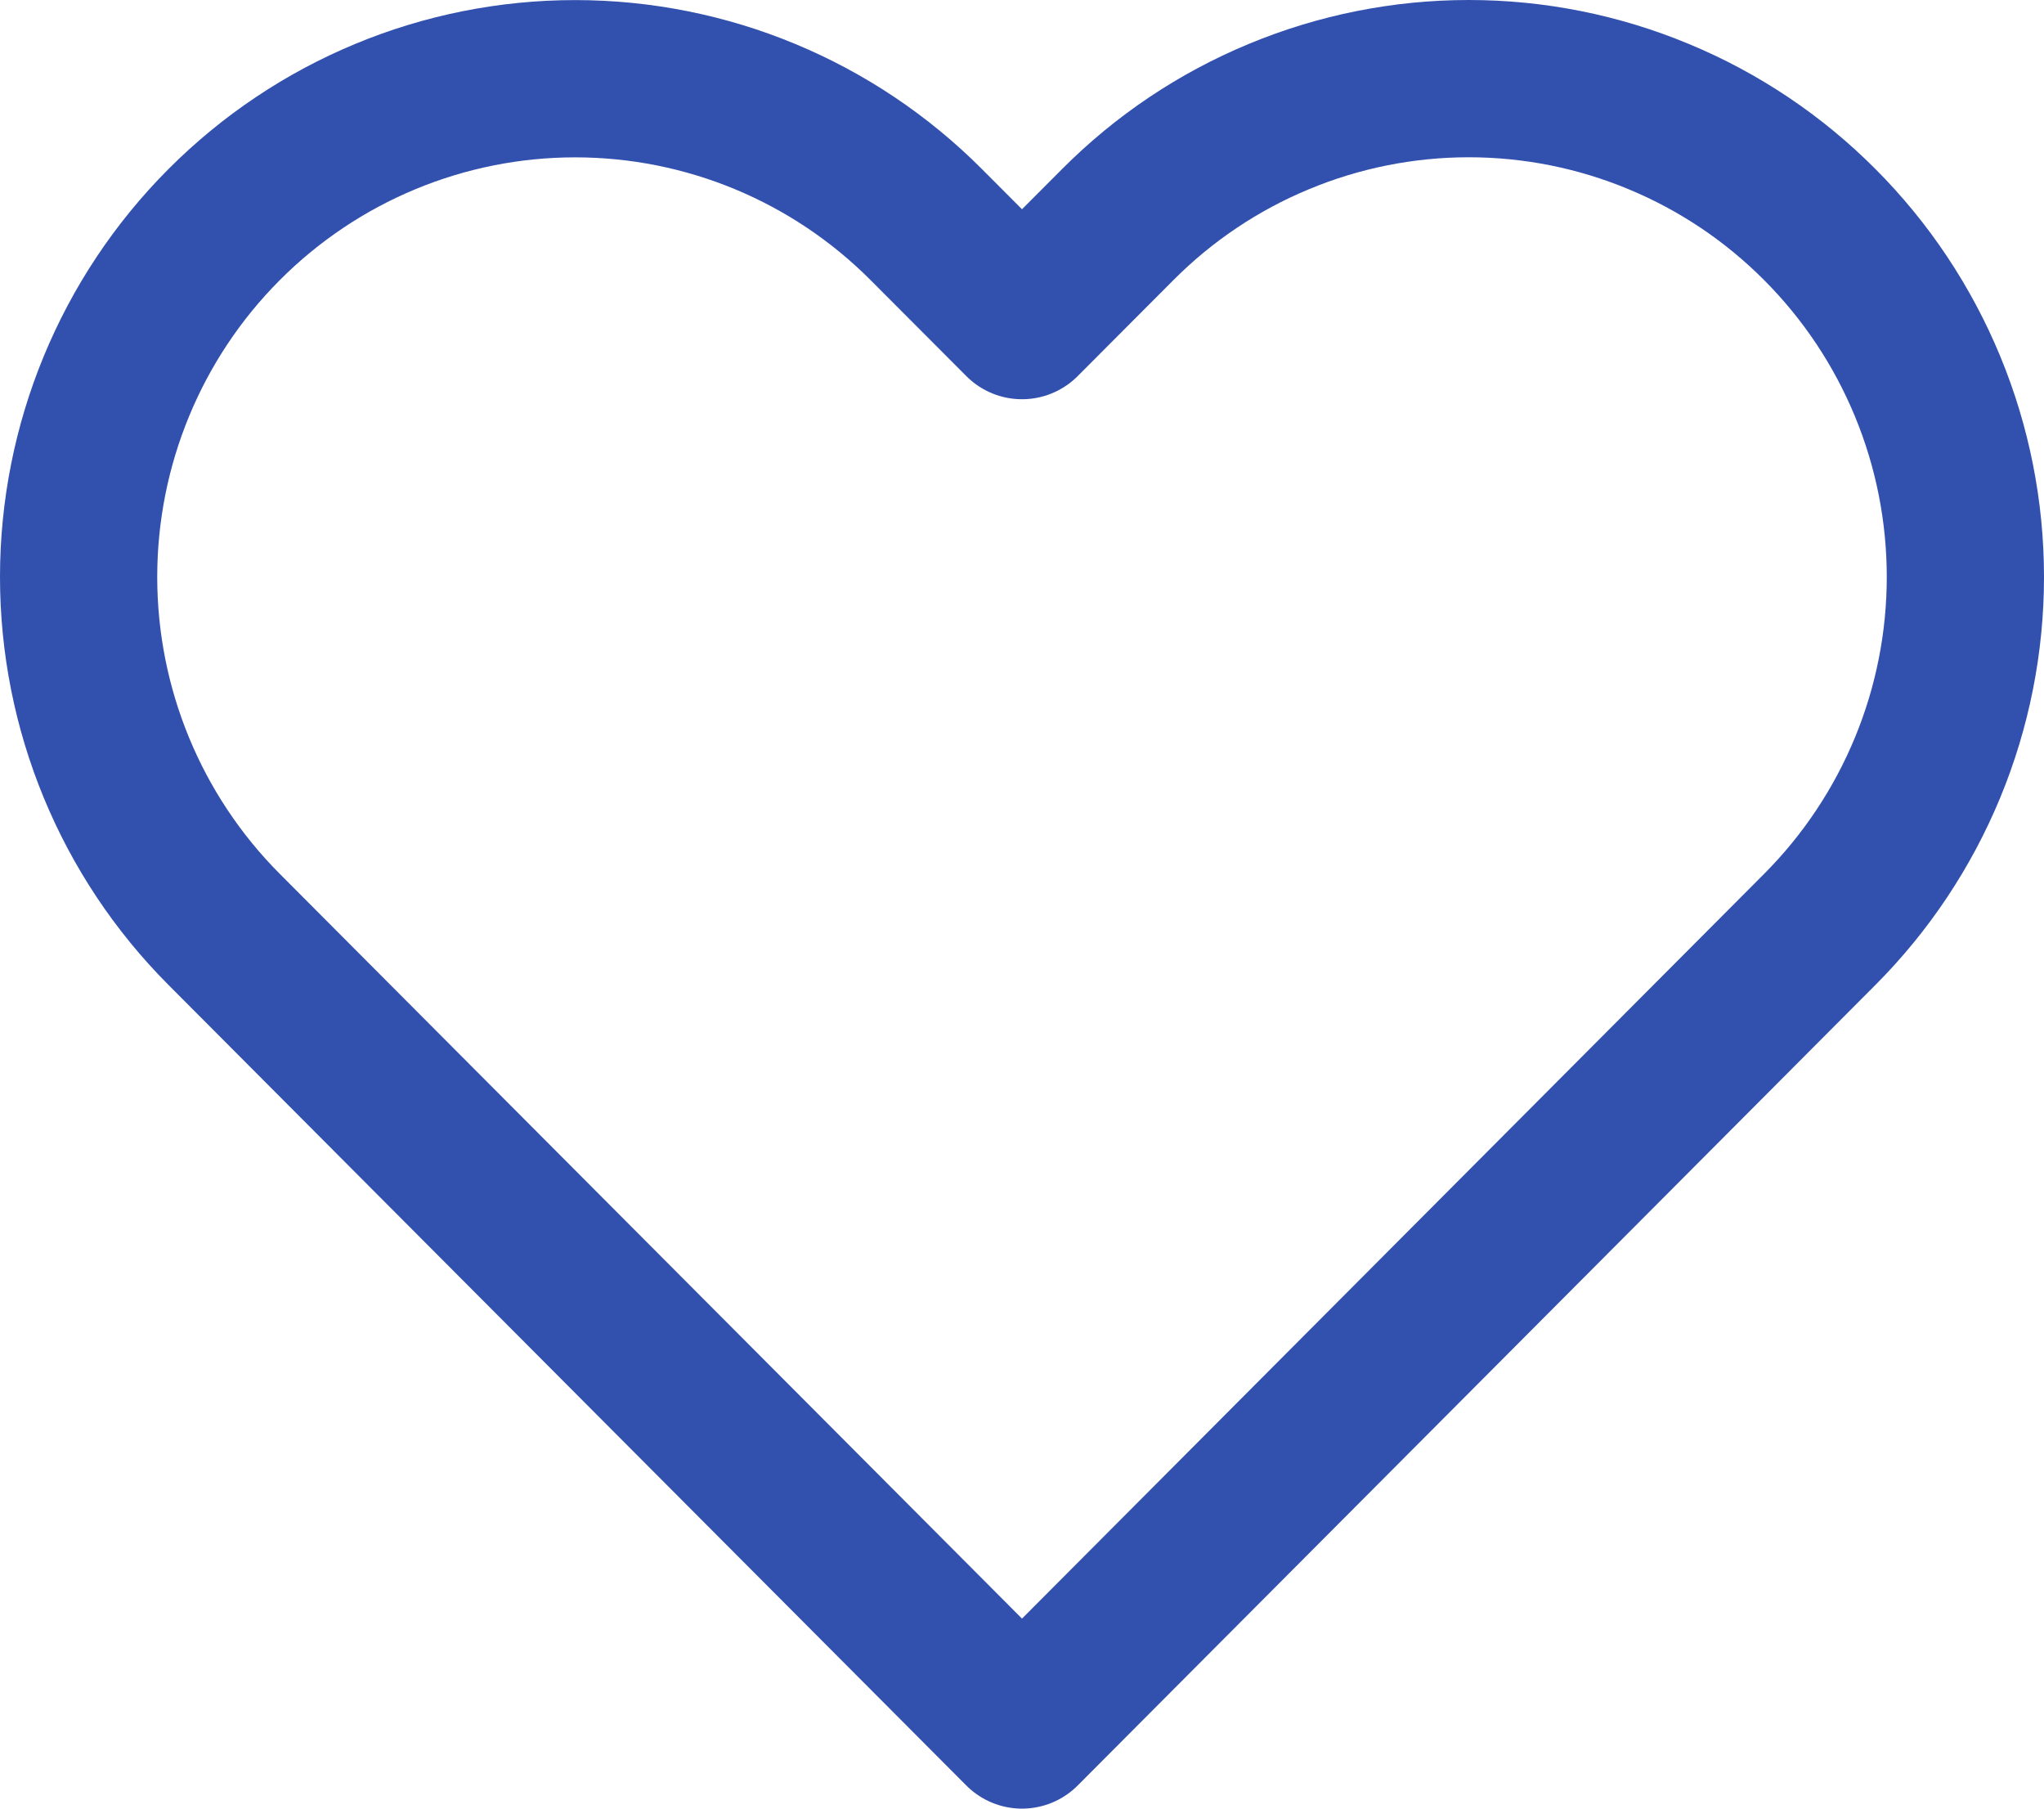
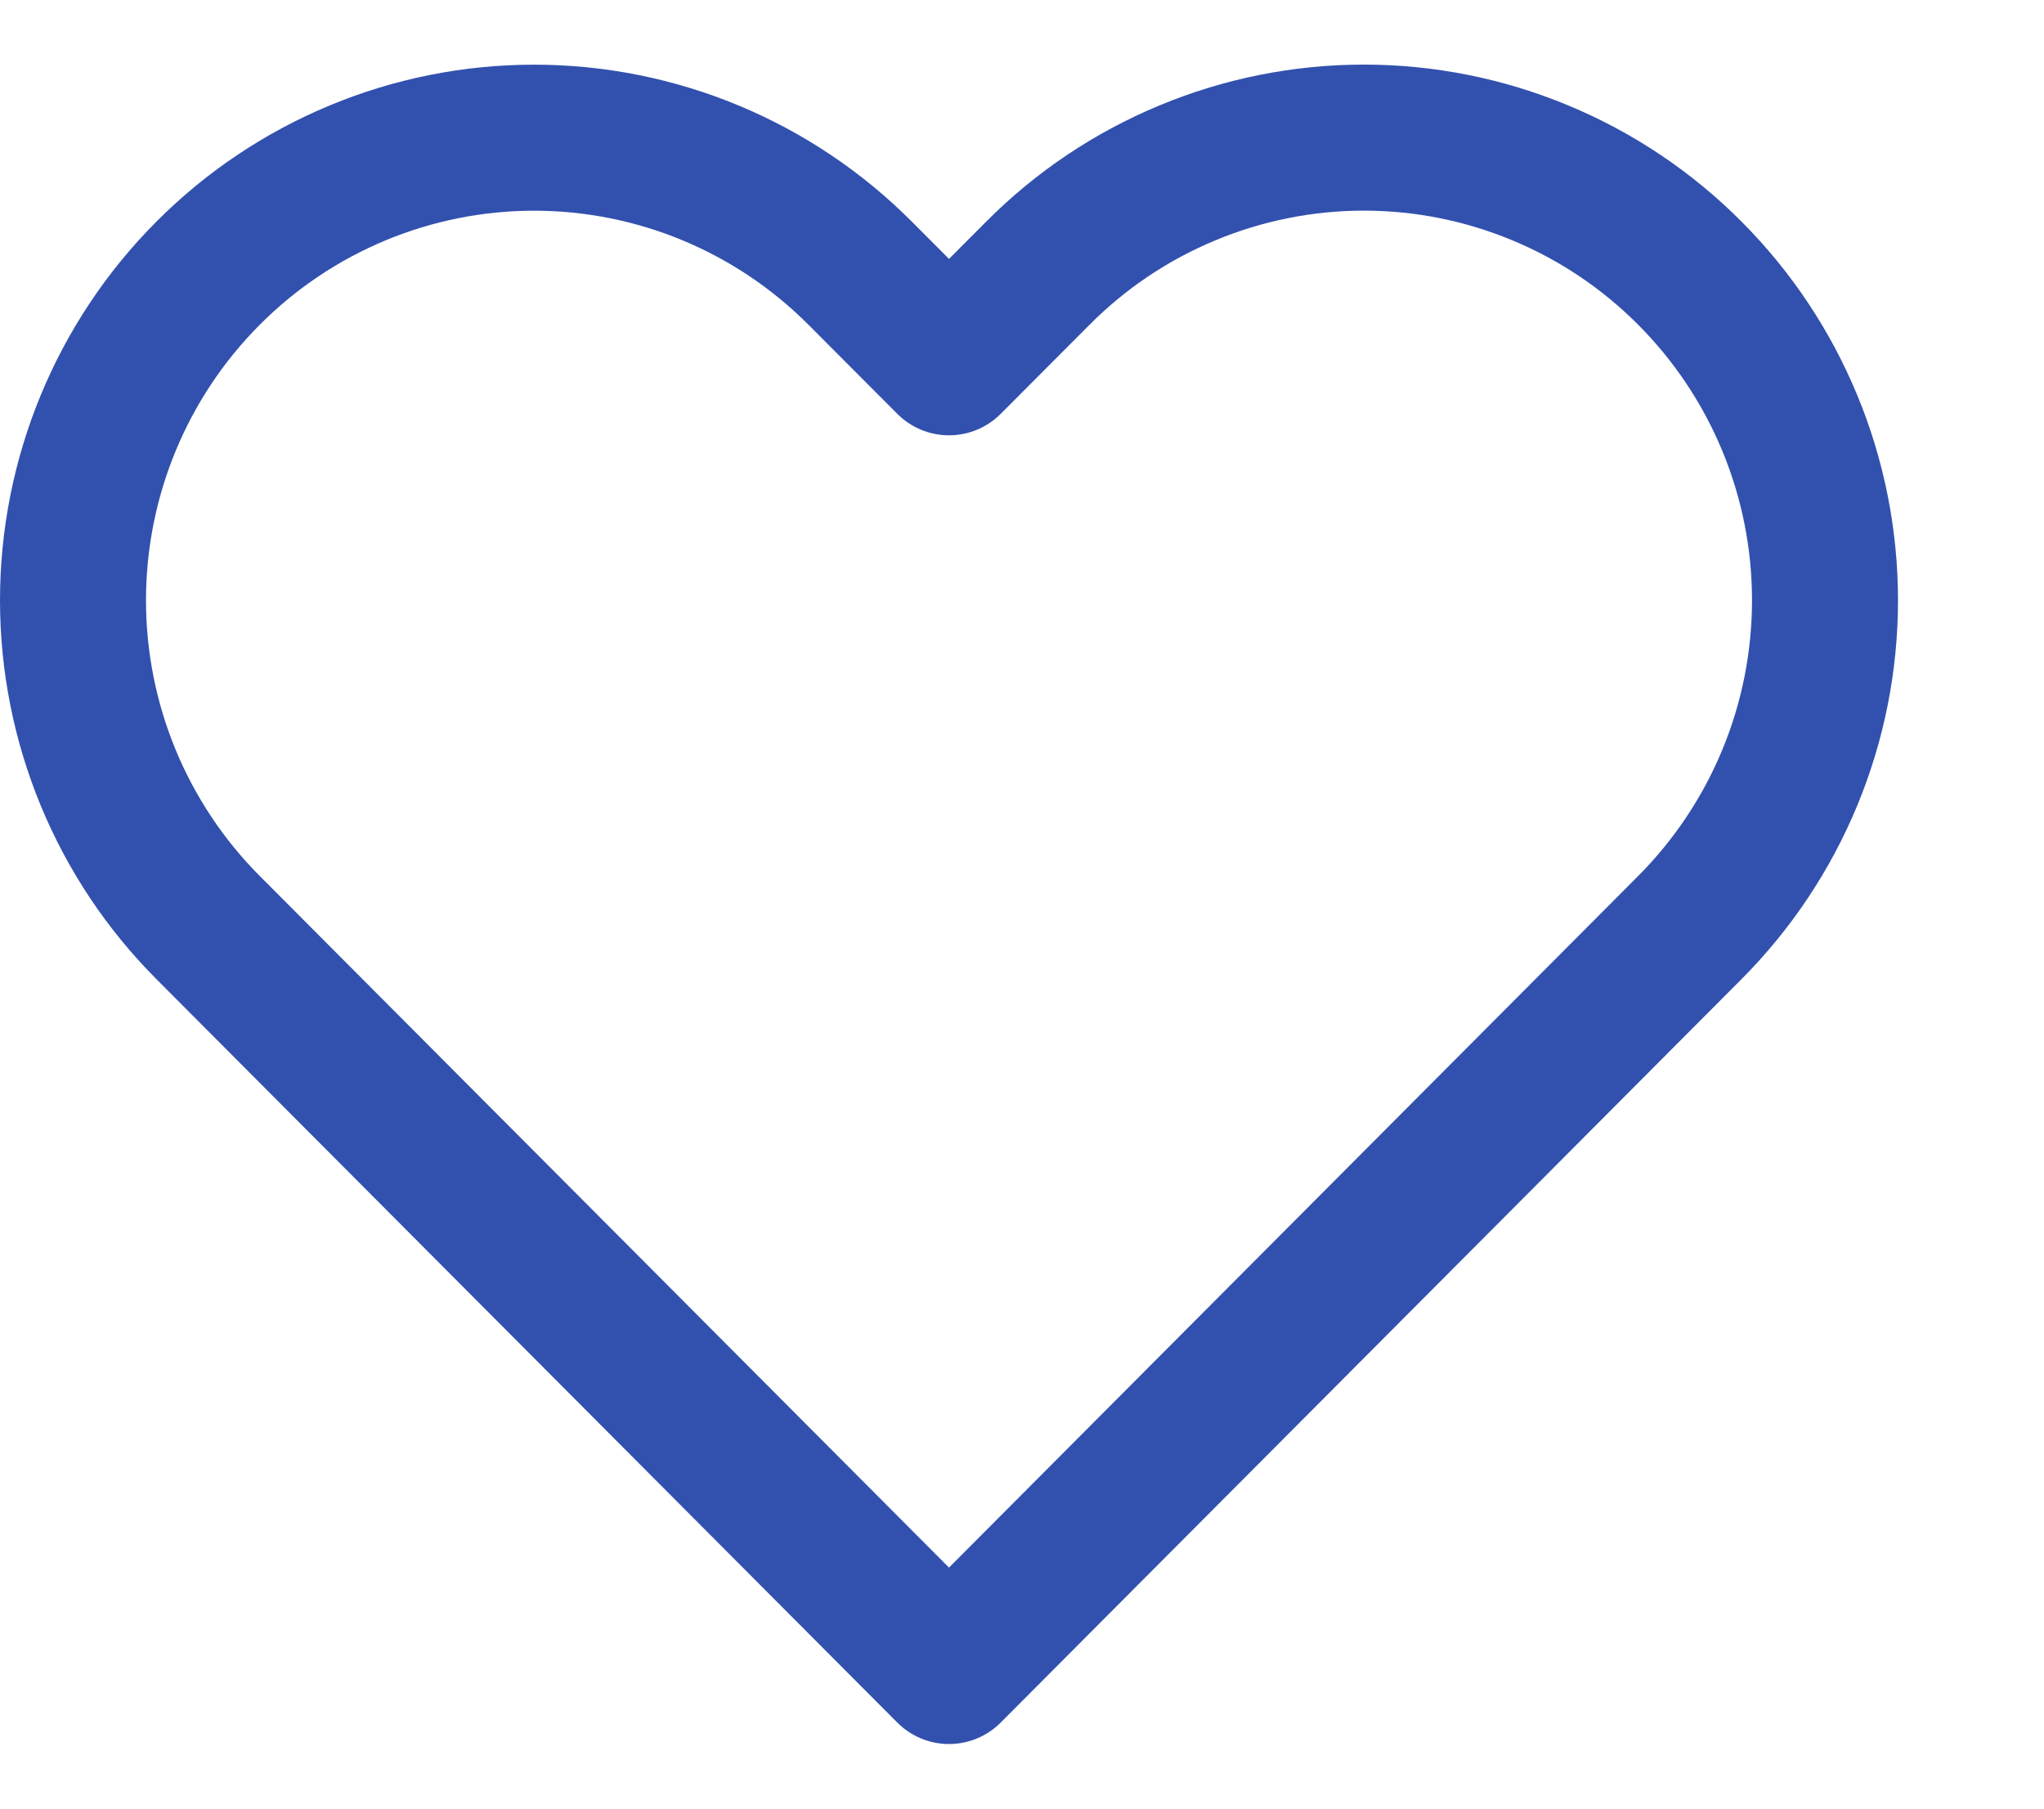
- <svg xmlns="http://www.w3.org/2000/svg" width="26" height="23" viewBox="0 0 26 23" fill="none">
+ <svg xmlns="http://www.w3.org/2000/svg" width="26" height="23" viewBox="0 0 28 23" fill="none">
  <path d="M23.149 2.857C22.563 2.268 21.867 1.801 21.1 1.483C20.334 1.164 19.513 1 18.683 1C17.854 1 17.032 1.164 16.266 1.483C15.499 1.801 14.803 2.268 14.217 2.857L13 4.077L11.783 2.857C10.598 1.668 8.992 1.001 7.316 1.001C5.641 1.001 4.035 1.668 2.85 2.857C1.665 4.045 1 5.657 1 7.337C1 9.018 1.665 10.63 2.85 11.818L4.067 13.039L13 22L21.932 13.039L23.149 11.818C23.736 11.229 24.201 10.531 24.519 9.762C24.837 8.993 25 8.169 25 7.337C25 6.505 24.837 5.681 24.519 4.912C24.201 4.143 23.736 3.445 23.149 2.857Z" stroke="#3251AE" stroke-width="2" stroke-linecap="round" stroke-linejoin="round" />
</svg>
